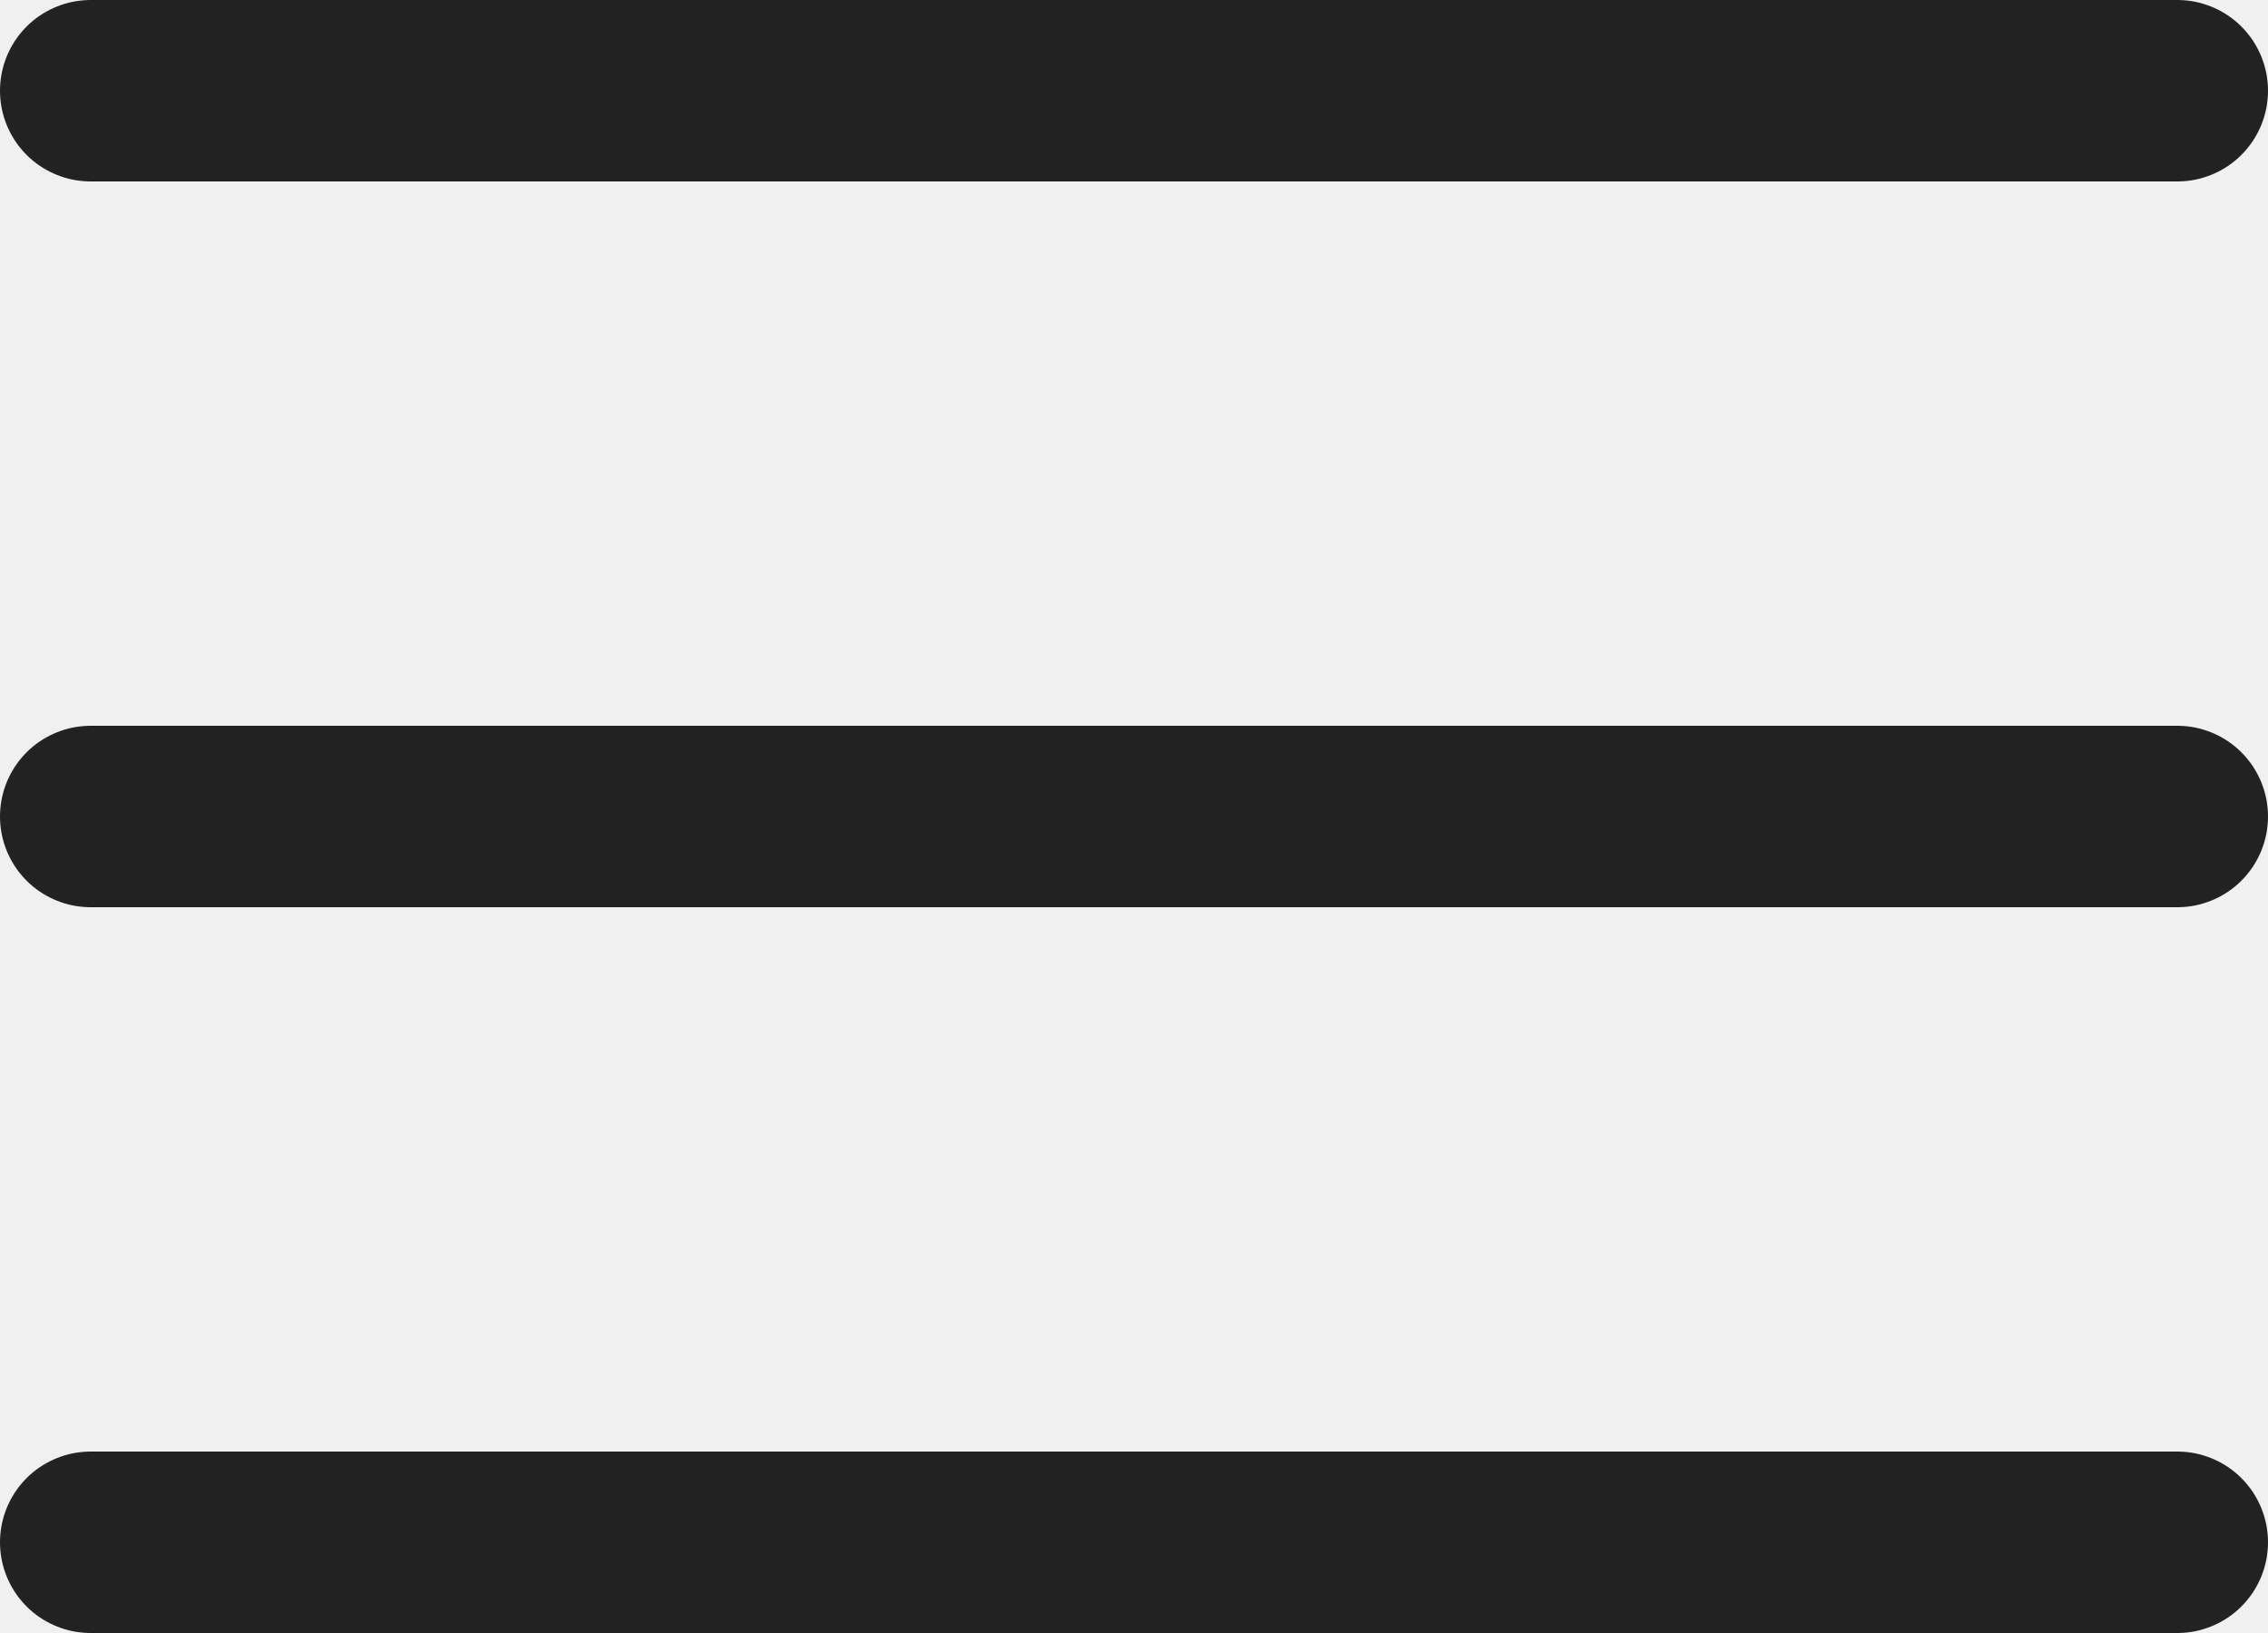
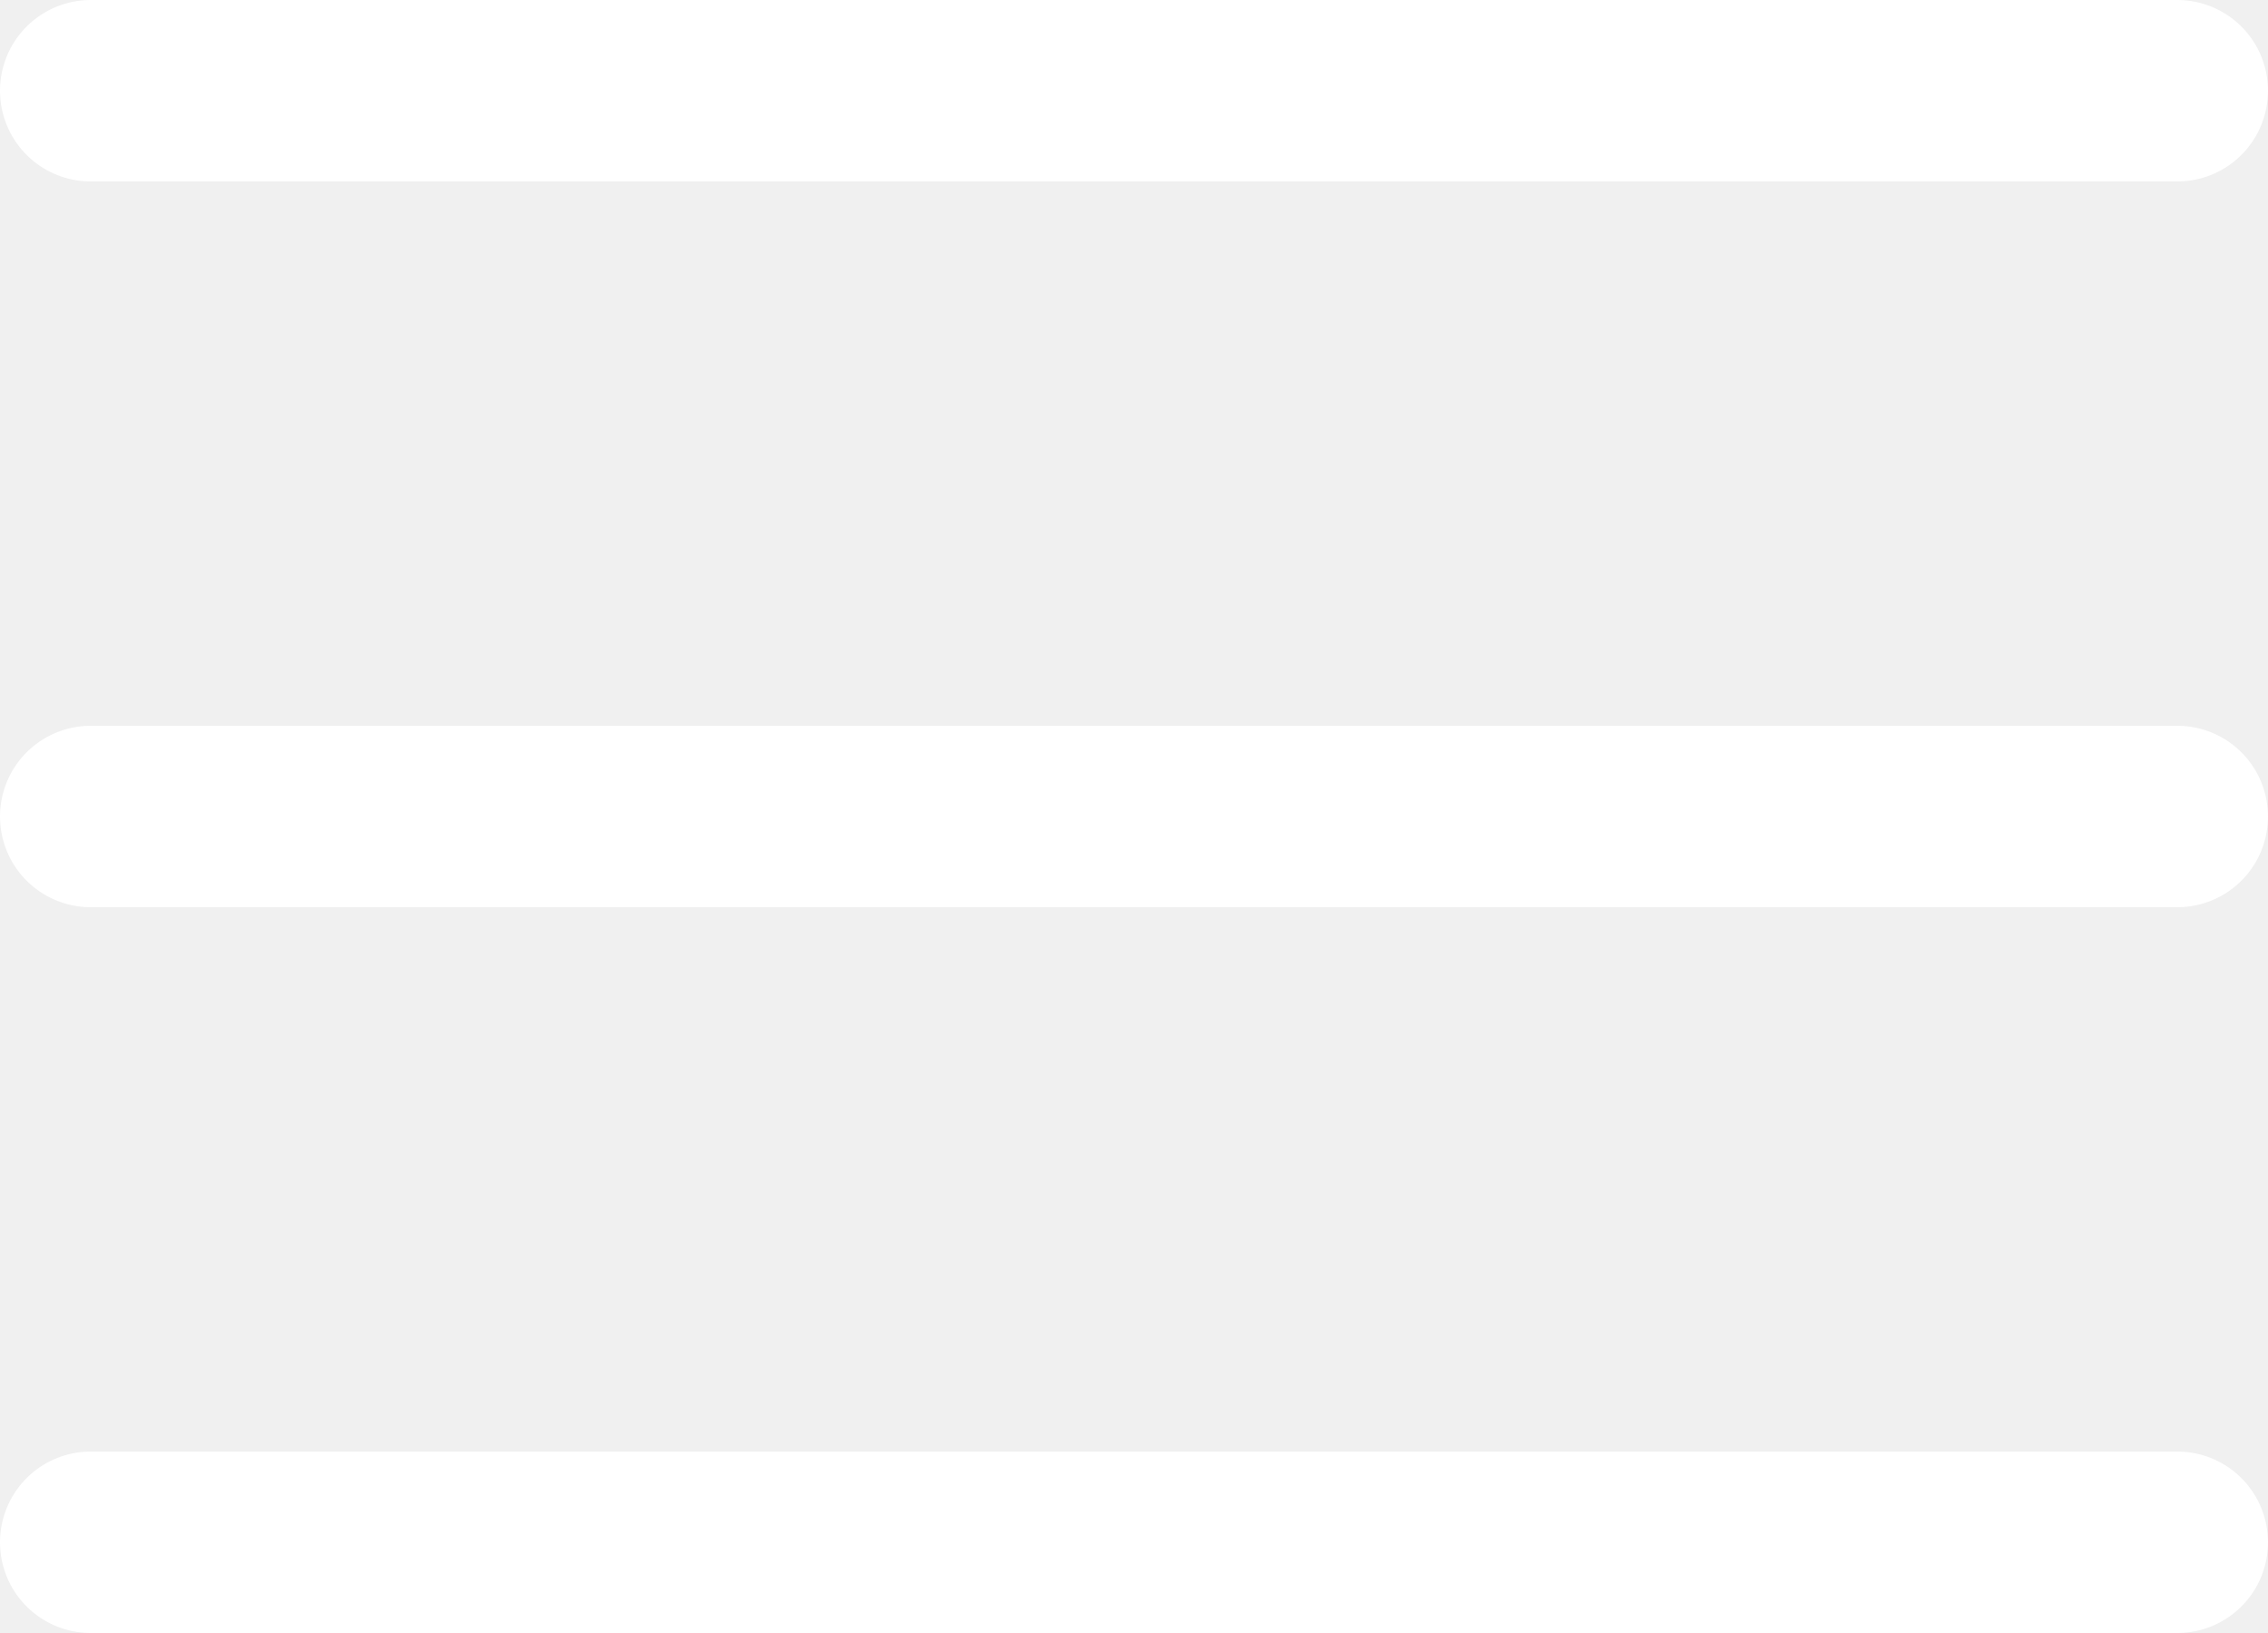
<svg xmlns="http://www.w3.org/2000/svg" width="25" height="18" viewBox="0 0 25 18" fill="none">
-   <line x1="1" y1="1" x2="24" y2="1" stroke="#222222" stroke-width="2" stroke-linecap="round" />
-   <line x1="1" y1="9" x2="24" y2="9" stroke="#222222" stroke-width="2" stroke-linecap="round" />
-   <line x1="1" y1="17" x2="24" y2="17" stroke="#222222" stroke-width="2" stroke-linecap="round" />
+   <line x1="1" y1="1" x2="24" y2="1" stroke="#fff" stroke-width="2" stroke-linecap="round" />
+   <line x1="1" y1="9" x2="24" y2="9" stroke="#fff" stroke-width="2" stroke-linecap="round" />
+   <line x1="1" y1="17" x2="24" y2="17" stroke="#fff" stroke-width="2" stroke-linecap="round" />
</svg>
